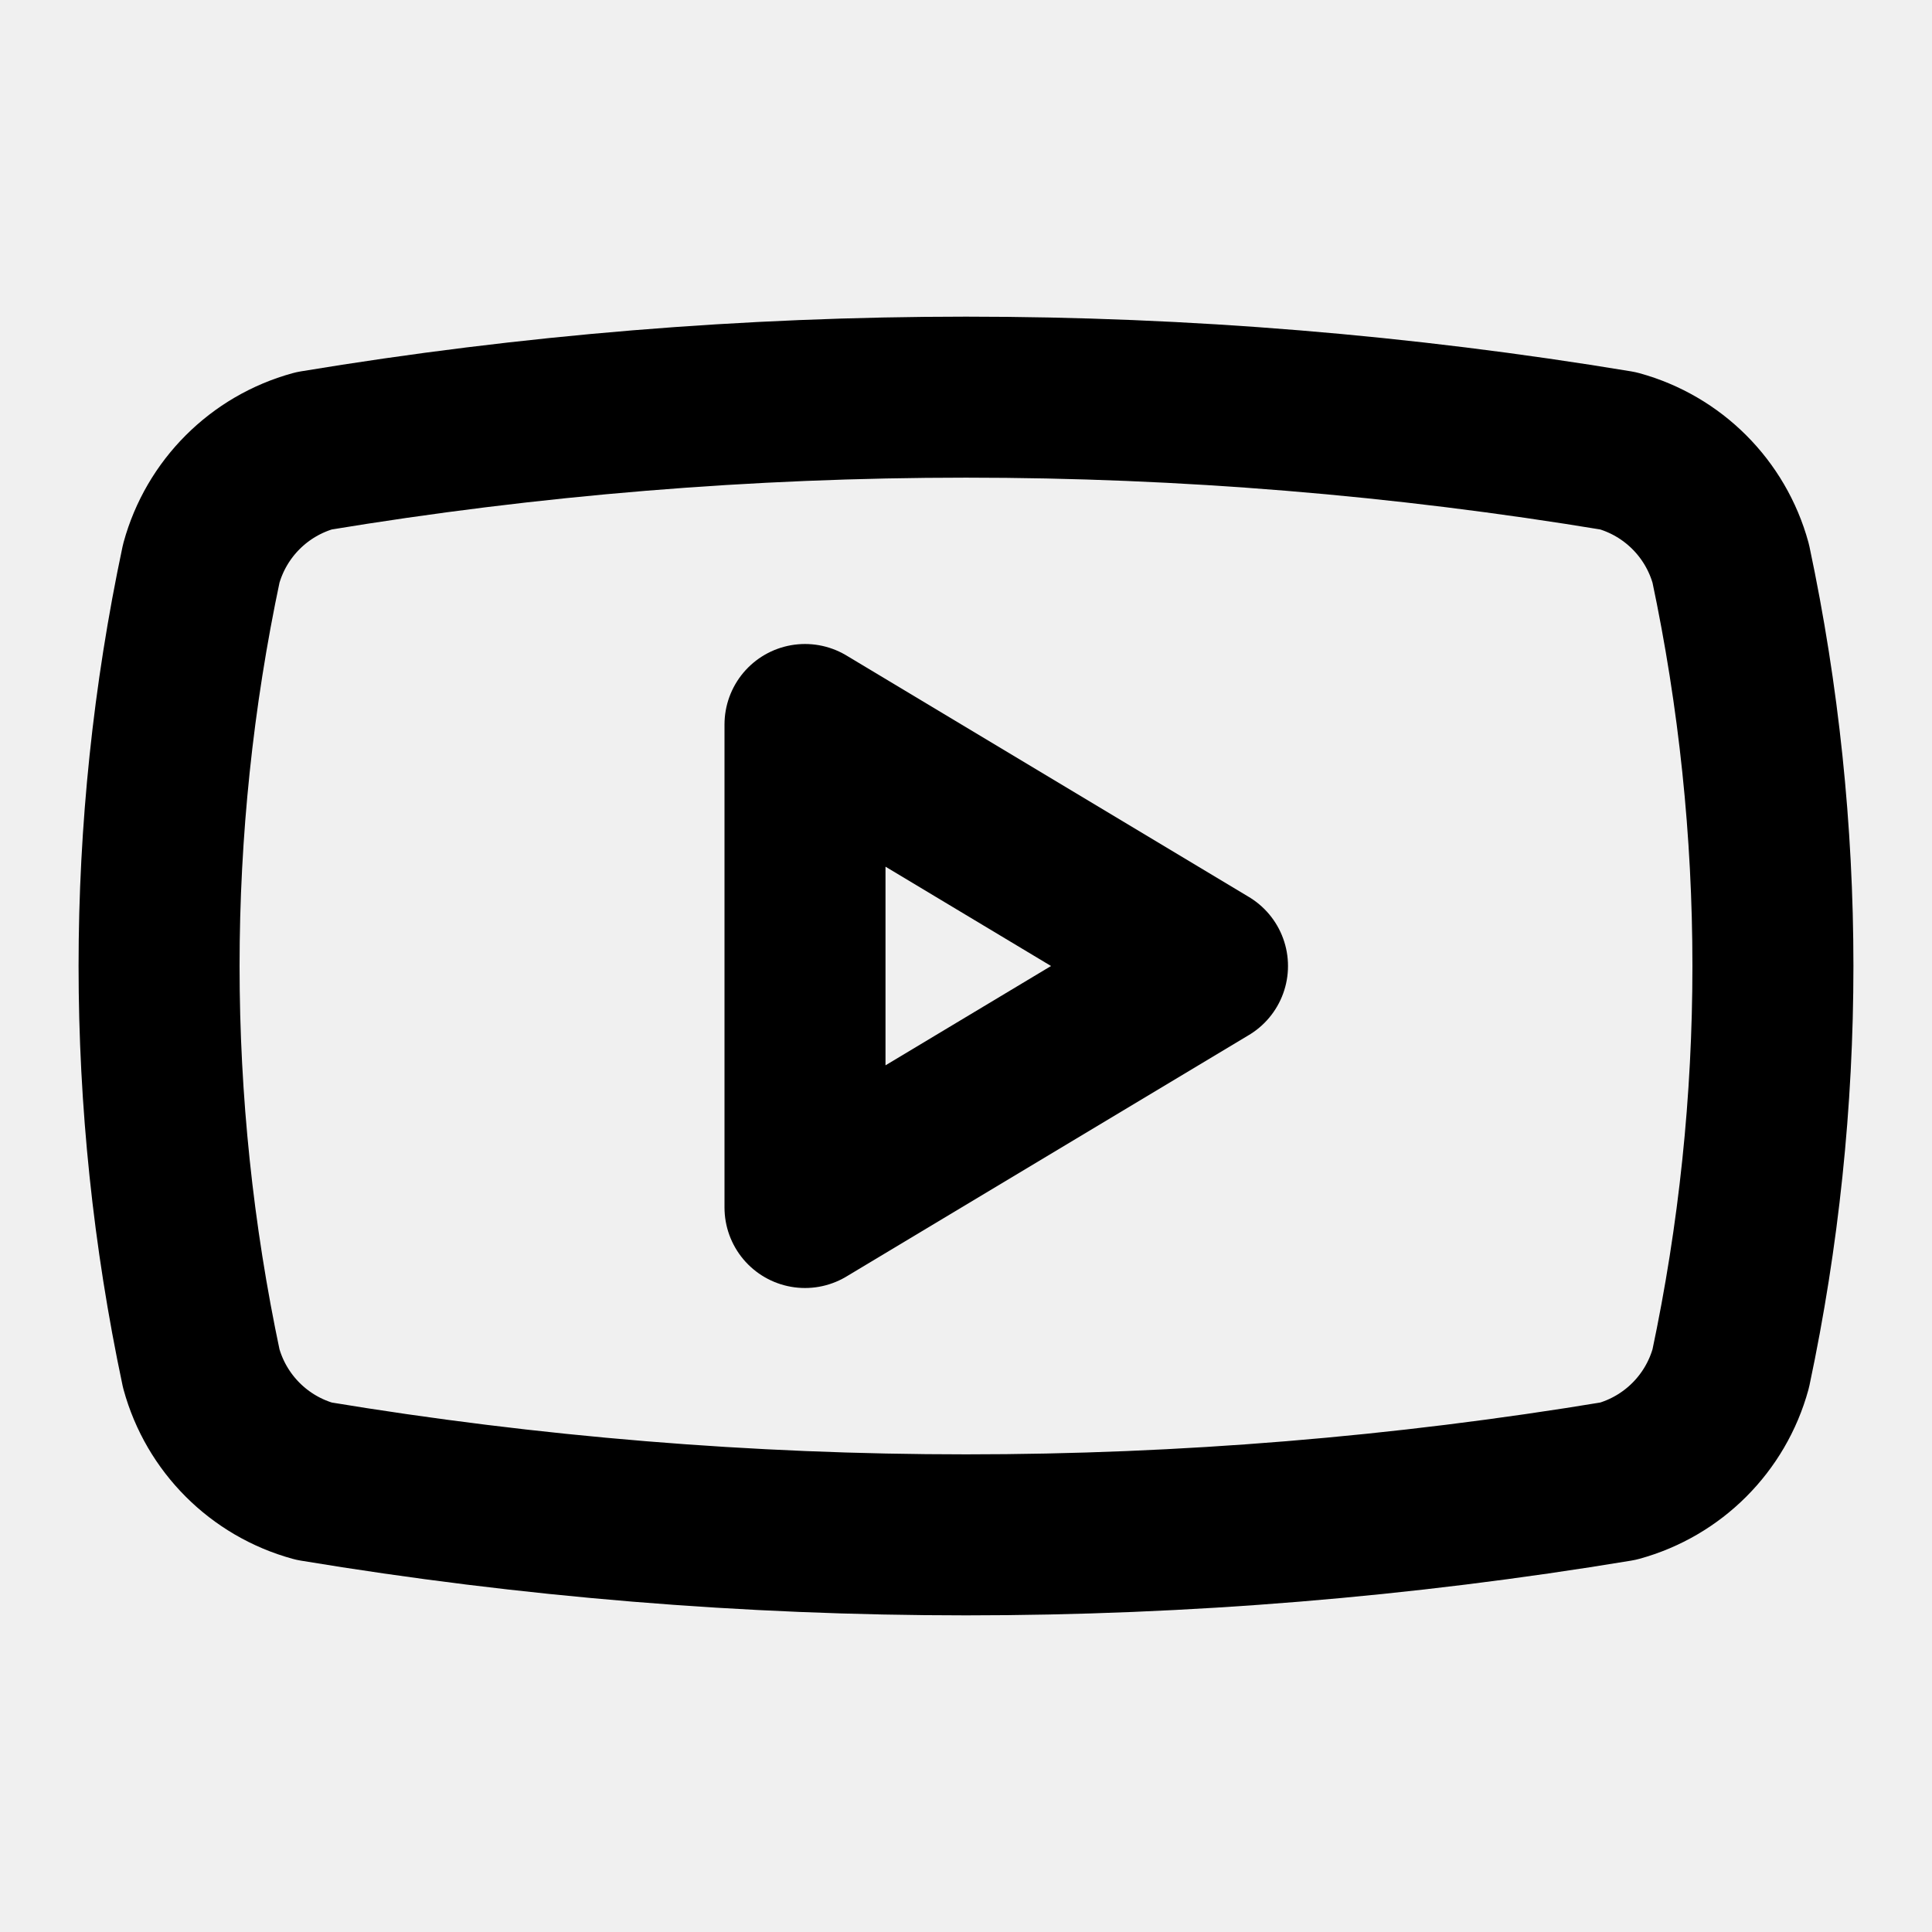
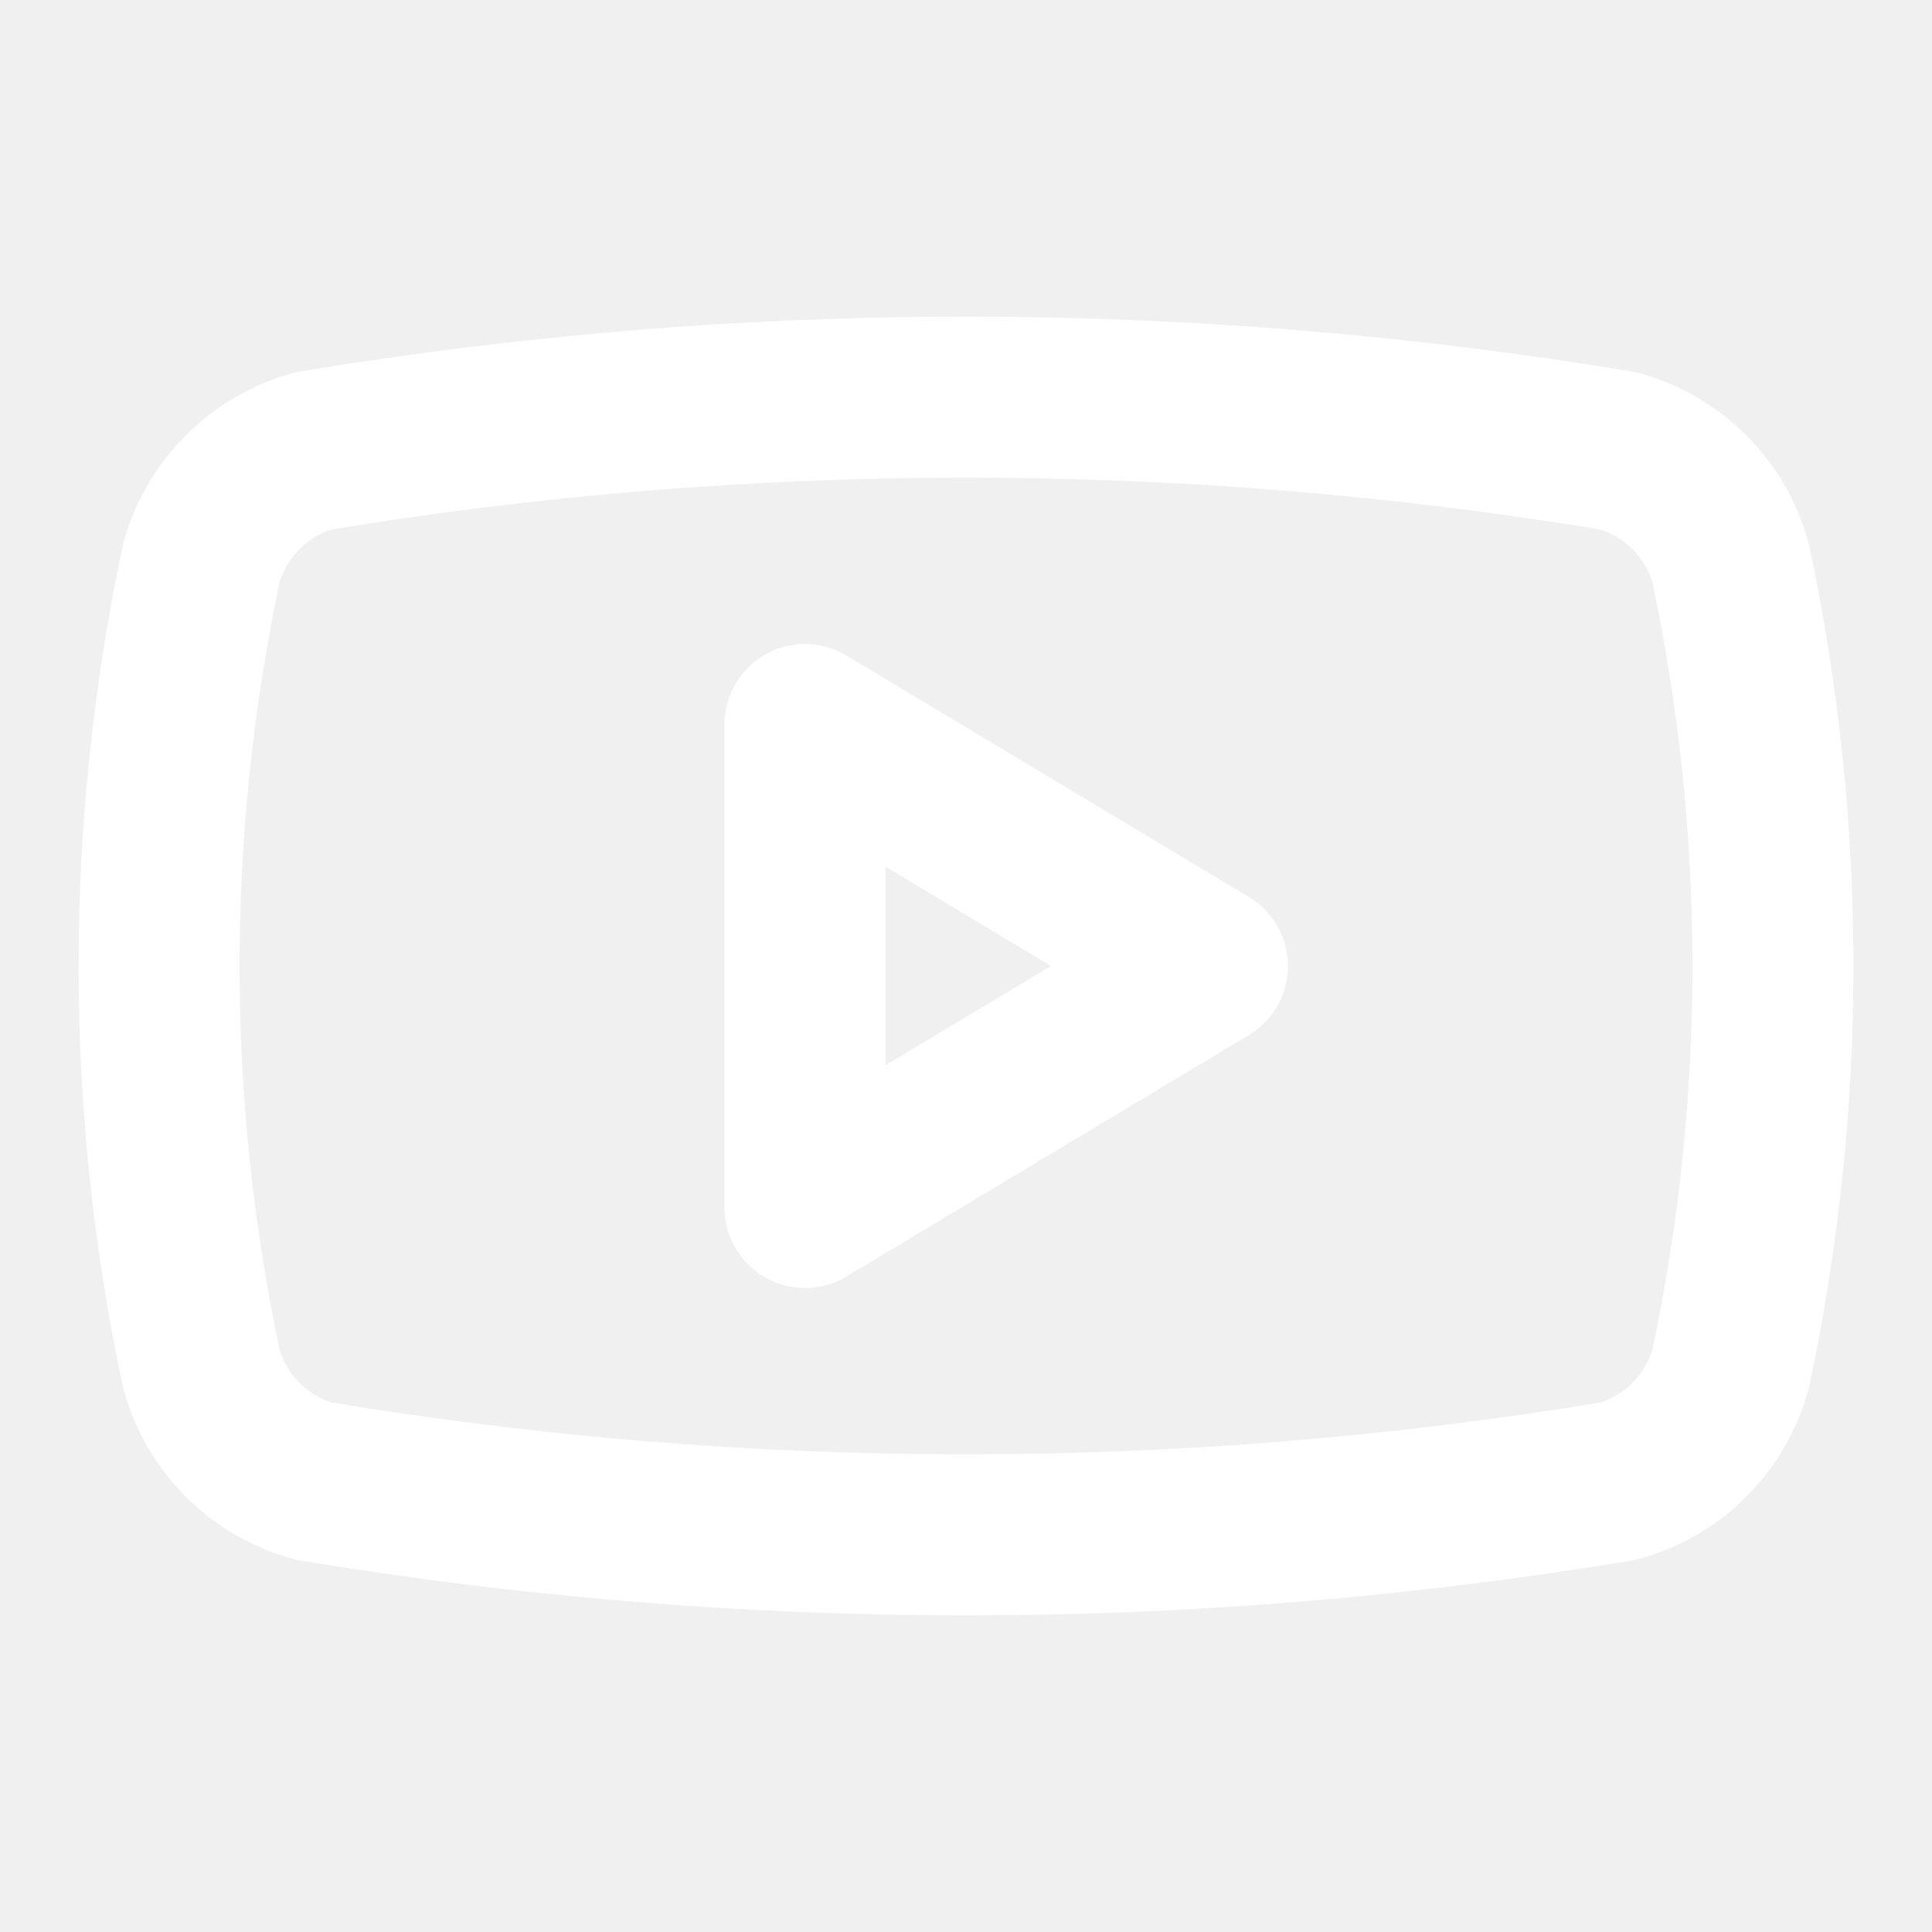
- <svg xmlns="http://www.w3.org/2000/svg" width="24" height="24" viewBox="0 0 24 24" fill="none" stroke="currentColor" stroke-width="2" stroke-linecap="round" stroke-linejoin="round" class="h-8 w-8 text-white">
+ <svg xmlns="http://www.w3.org/2000/svg" width="24" height="24" viewBox="0 0 24 24" fill="none" stroke="white" stroke-width="2" stroke-linecap="round" stroke-linejoin="round" class="h-8 w-8 text-white">
  <path d="M2.5 17a24.12 24.12 0 0 1 0-10 2 2 0 0 1 1.4-1.4 49.56 49.56 0 0 1 16.2 0A2 2 0 0 1 21.5 7a24.12 24.12 0 0 1 0 10 2 2 0 0 1-1.4 1.4 49.55 49.55 0 0 1-16.2 0A2 2 0 0 1 2.5 17" />
  <path d="m10 15 5-3-5-3z" />
</svg>
